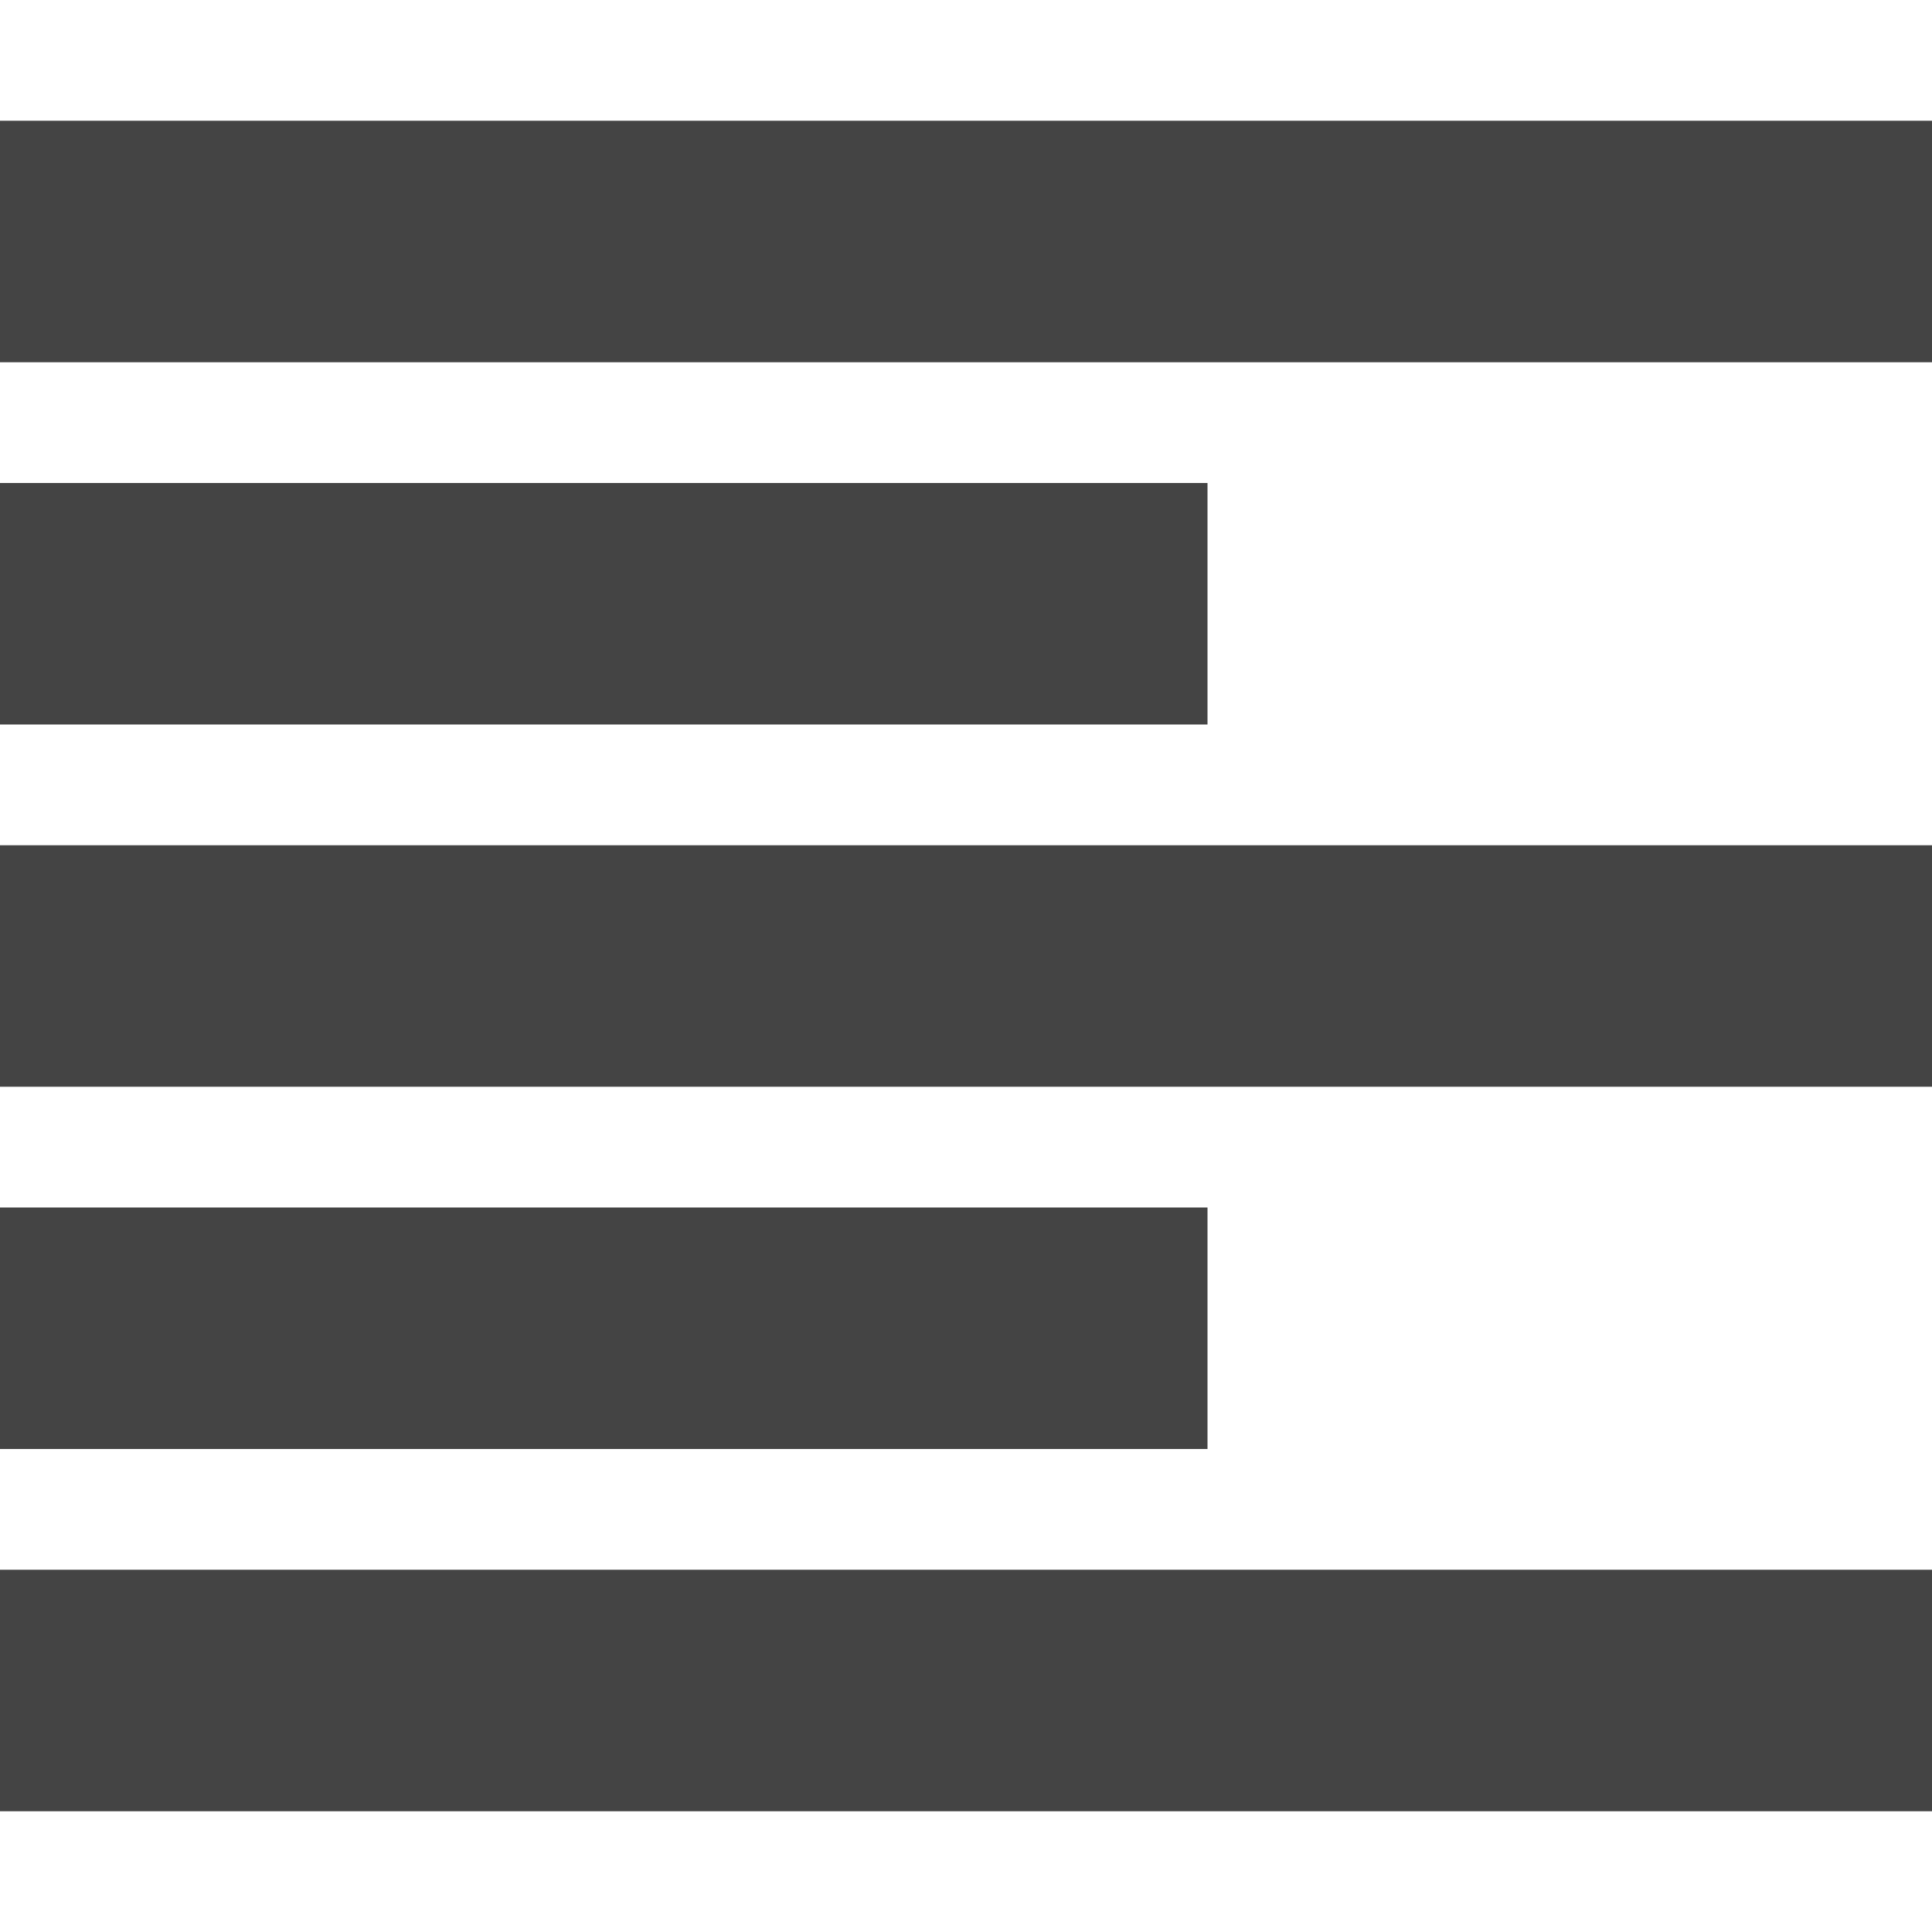
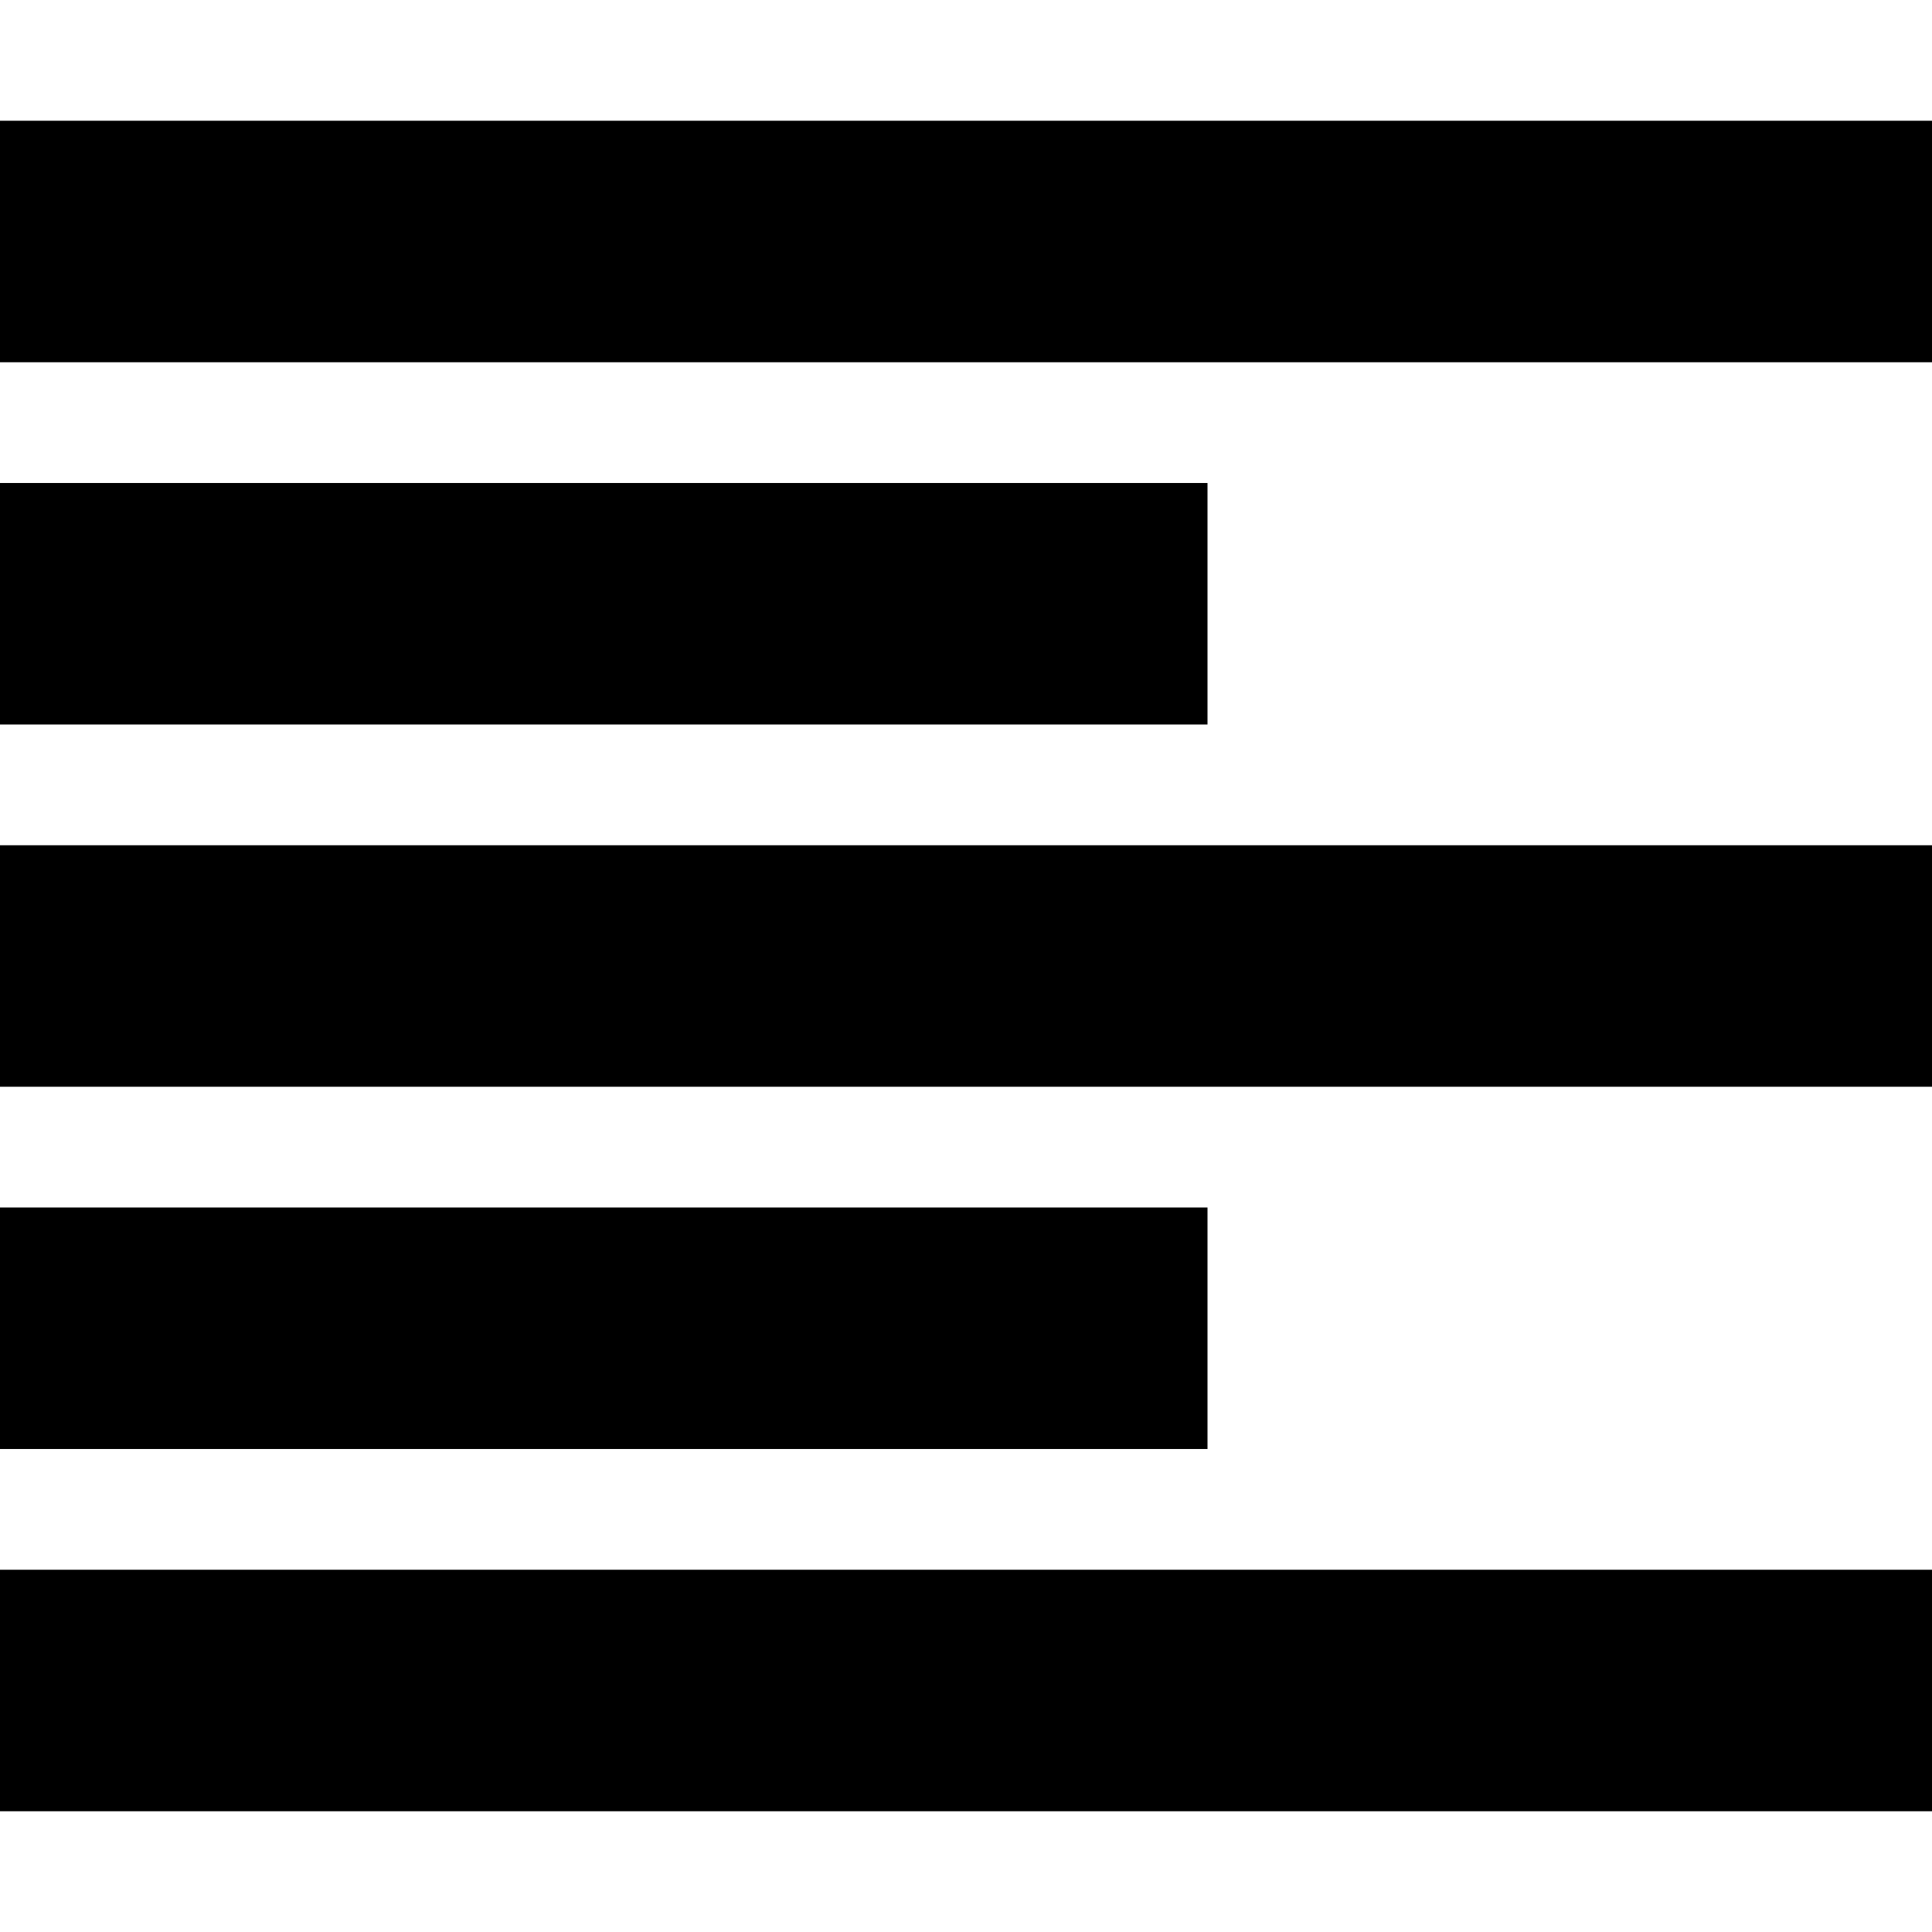
<svg xmlns="http://www.w3.org/2000/svg" width="32" height="32" viewBox="0 0 32 32">
-   <g class="nc-icon-wrapper" fill="#444444">
+   <g class="nc-icon-wrapper" fill="#000000">
    <path d="M0 2h32v4H0V2zm0 6h20v4H0V8zm0 12h20v4H0v-4zm0-6h32v4H0v-4zm0 12h32v4H0v-4z" />
  </g>
</svg>
